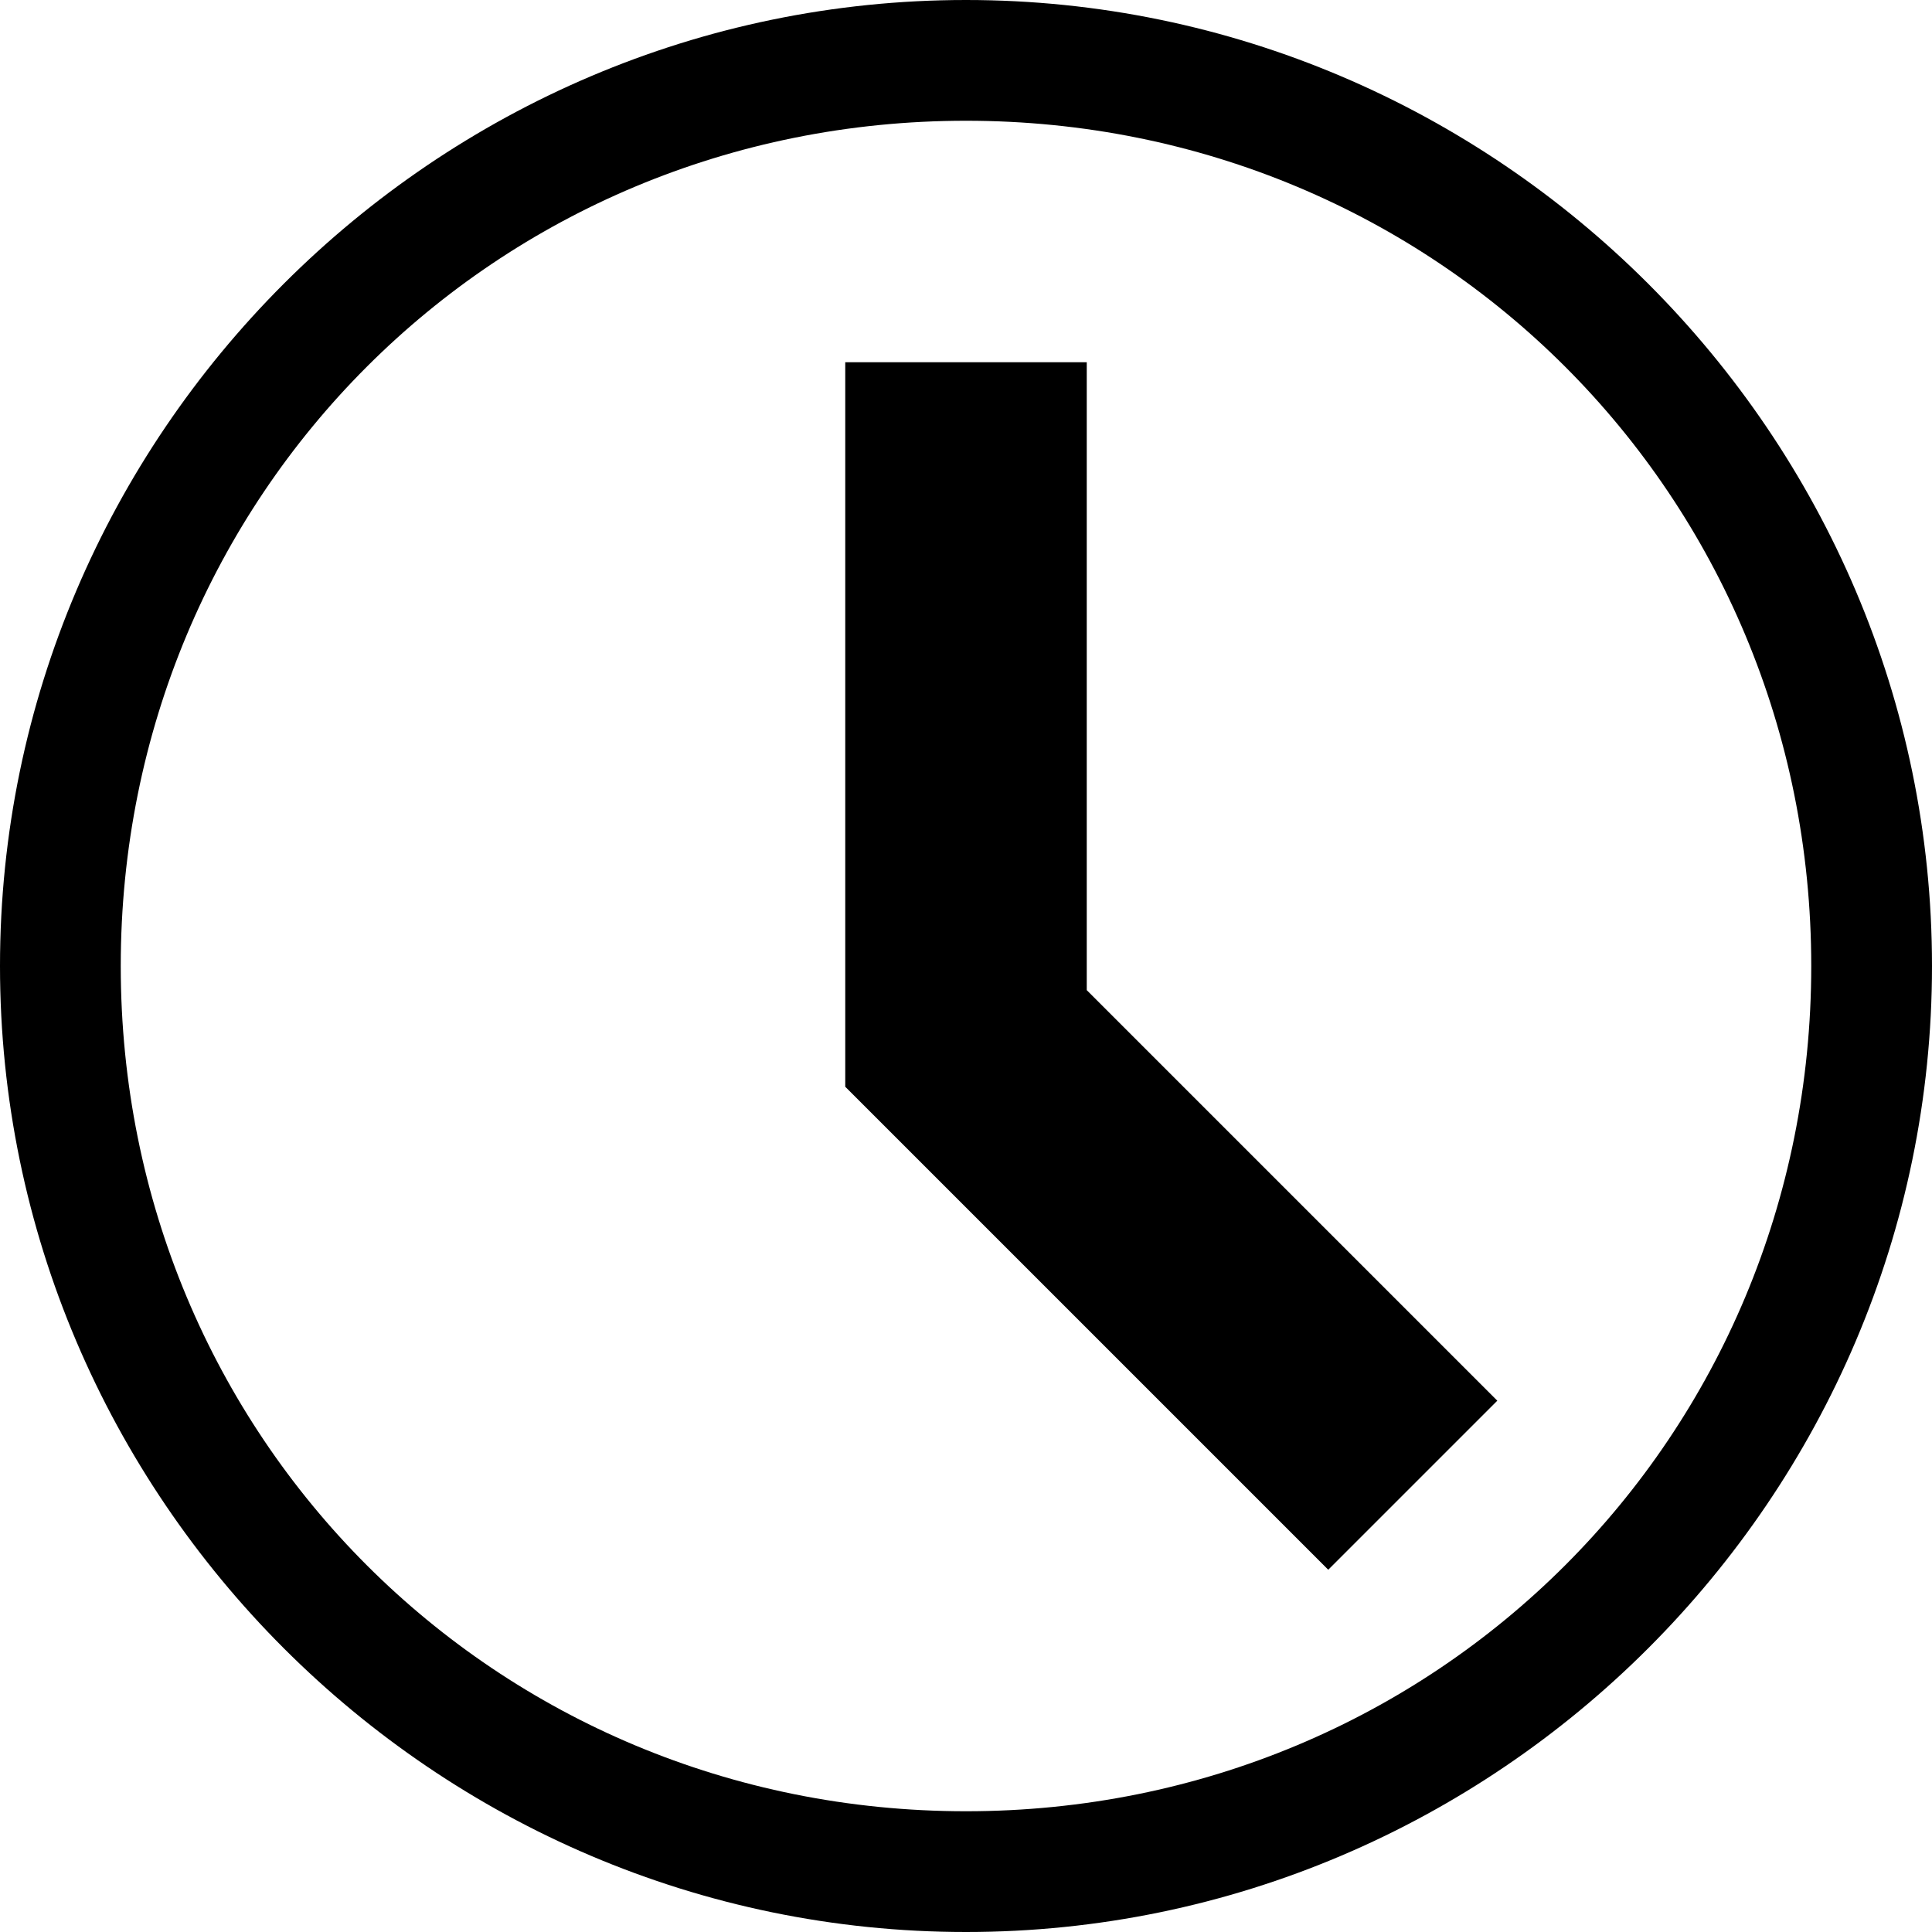
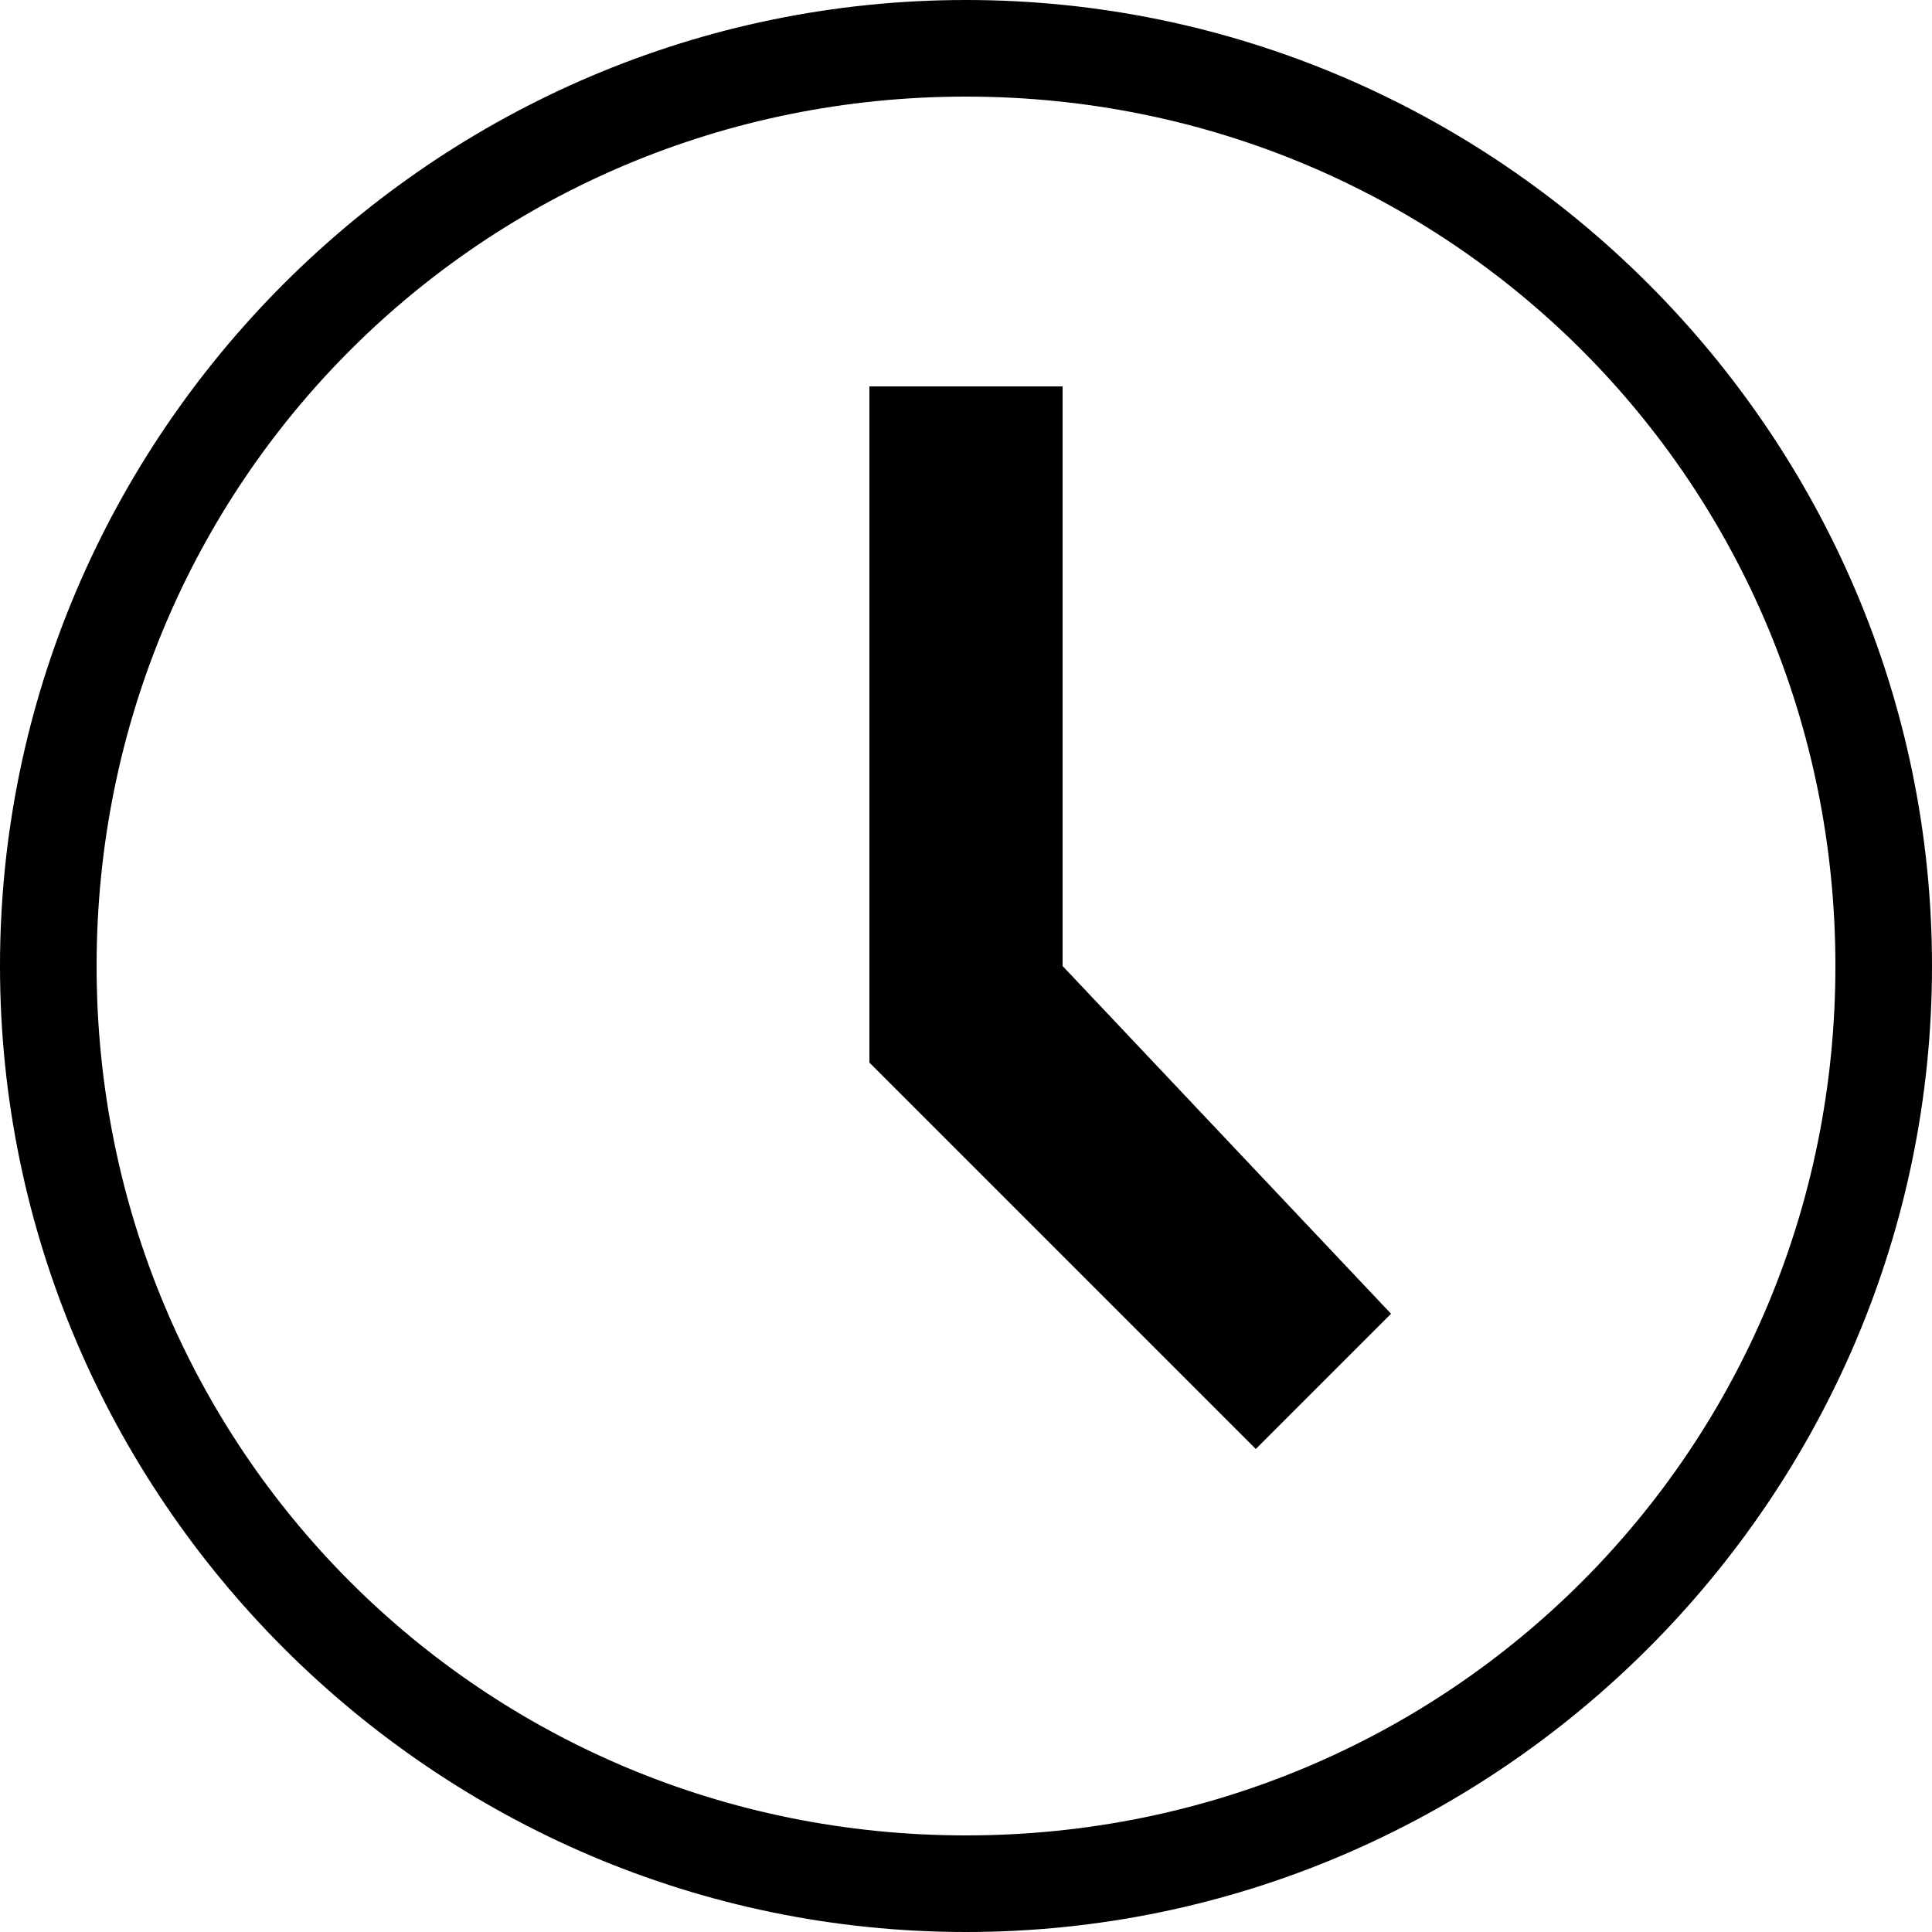
- <svg xmlns="http://www.w3.org/2000/svg" version="1.1" id="Layer_1" x="0px" y="0px" width="16px" height="16px" viewBox="0 0 16 16" style="enable-background:new 0 0 16 16;" xml:space="preserve">
-   <path d="M8,1c3.9,0,7,3.1,7,7s-3.1,7-7,7s-7-3.1-7-7S4.1,1,8,1z M8,0C3.6,0,0,3.6,0,8s3.6,8,8,8s8-3.6,8-8S12.4,0,8,0L8,0z" />
-   <polyline points="11,13 12.4,11.6 9,8.2 9,3 7,3 7,9 " />
+ <svg xmlns="http://www.w3.org/2000/svg" version="1.1" id="Layer_1" x="0px" y="0px" width="20px" height="20px" viewBox="0 0 20 20" style="enable-background:new 0 0 20 20;" xml:space="preserve">
+   <polygon points="13,15 14.4,13.6 11,10 11,4 9,4 9,11 " />
+   <path d="M10,1c5,0,9,4,9,9s-4,9-9,9s-9-4-9-9S5,1,10,1 M10,0C4.5,0,0,4.5,0,10s4.5,10,10,10s10-4.5,10-10S15.5,0,10,0L10,0z" />
</svg>
